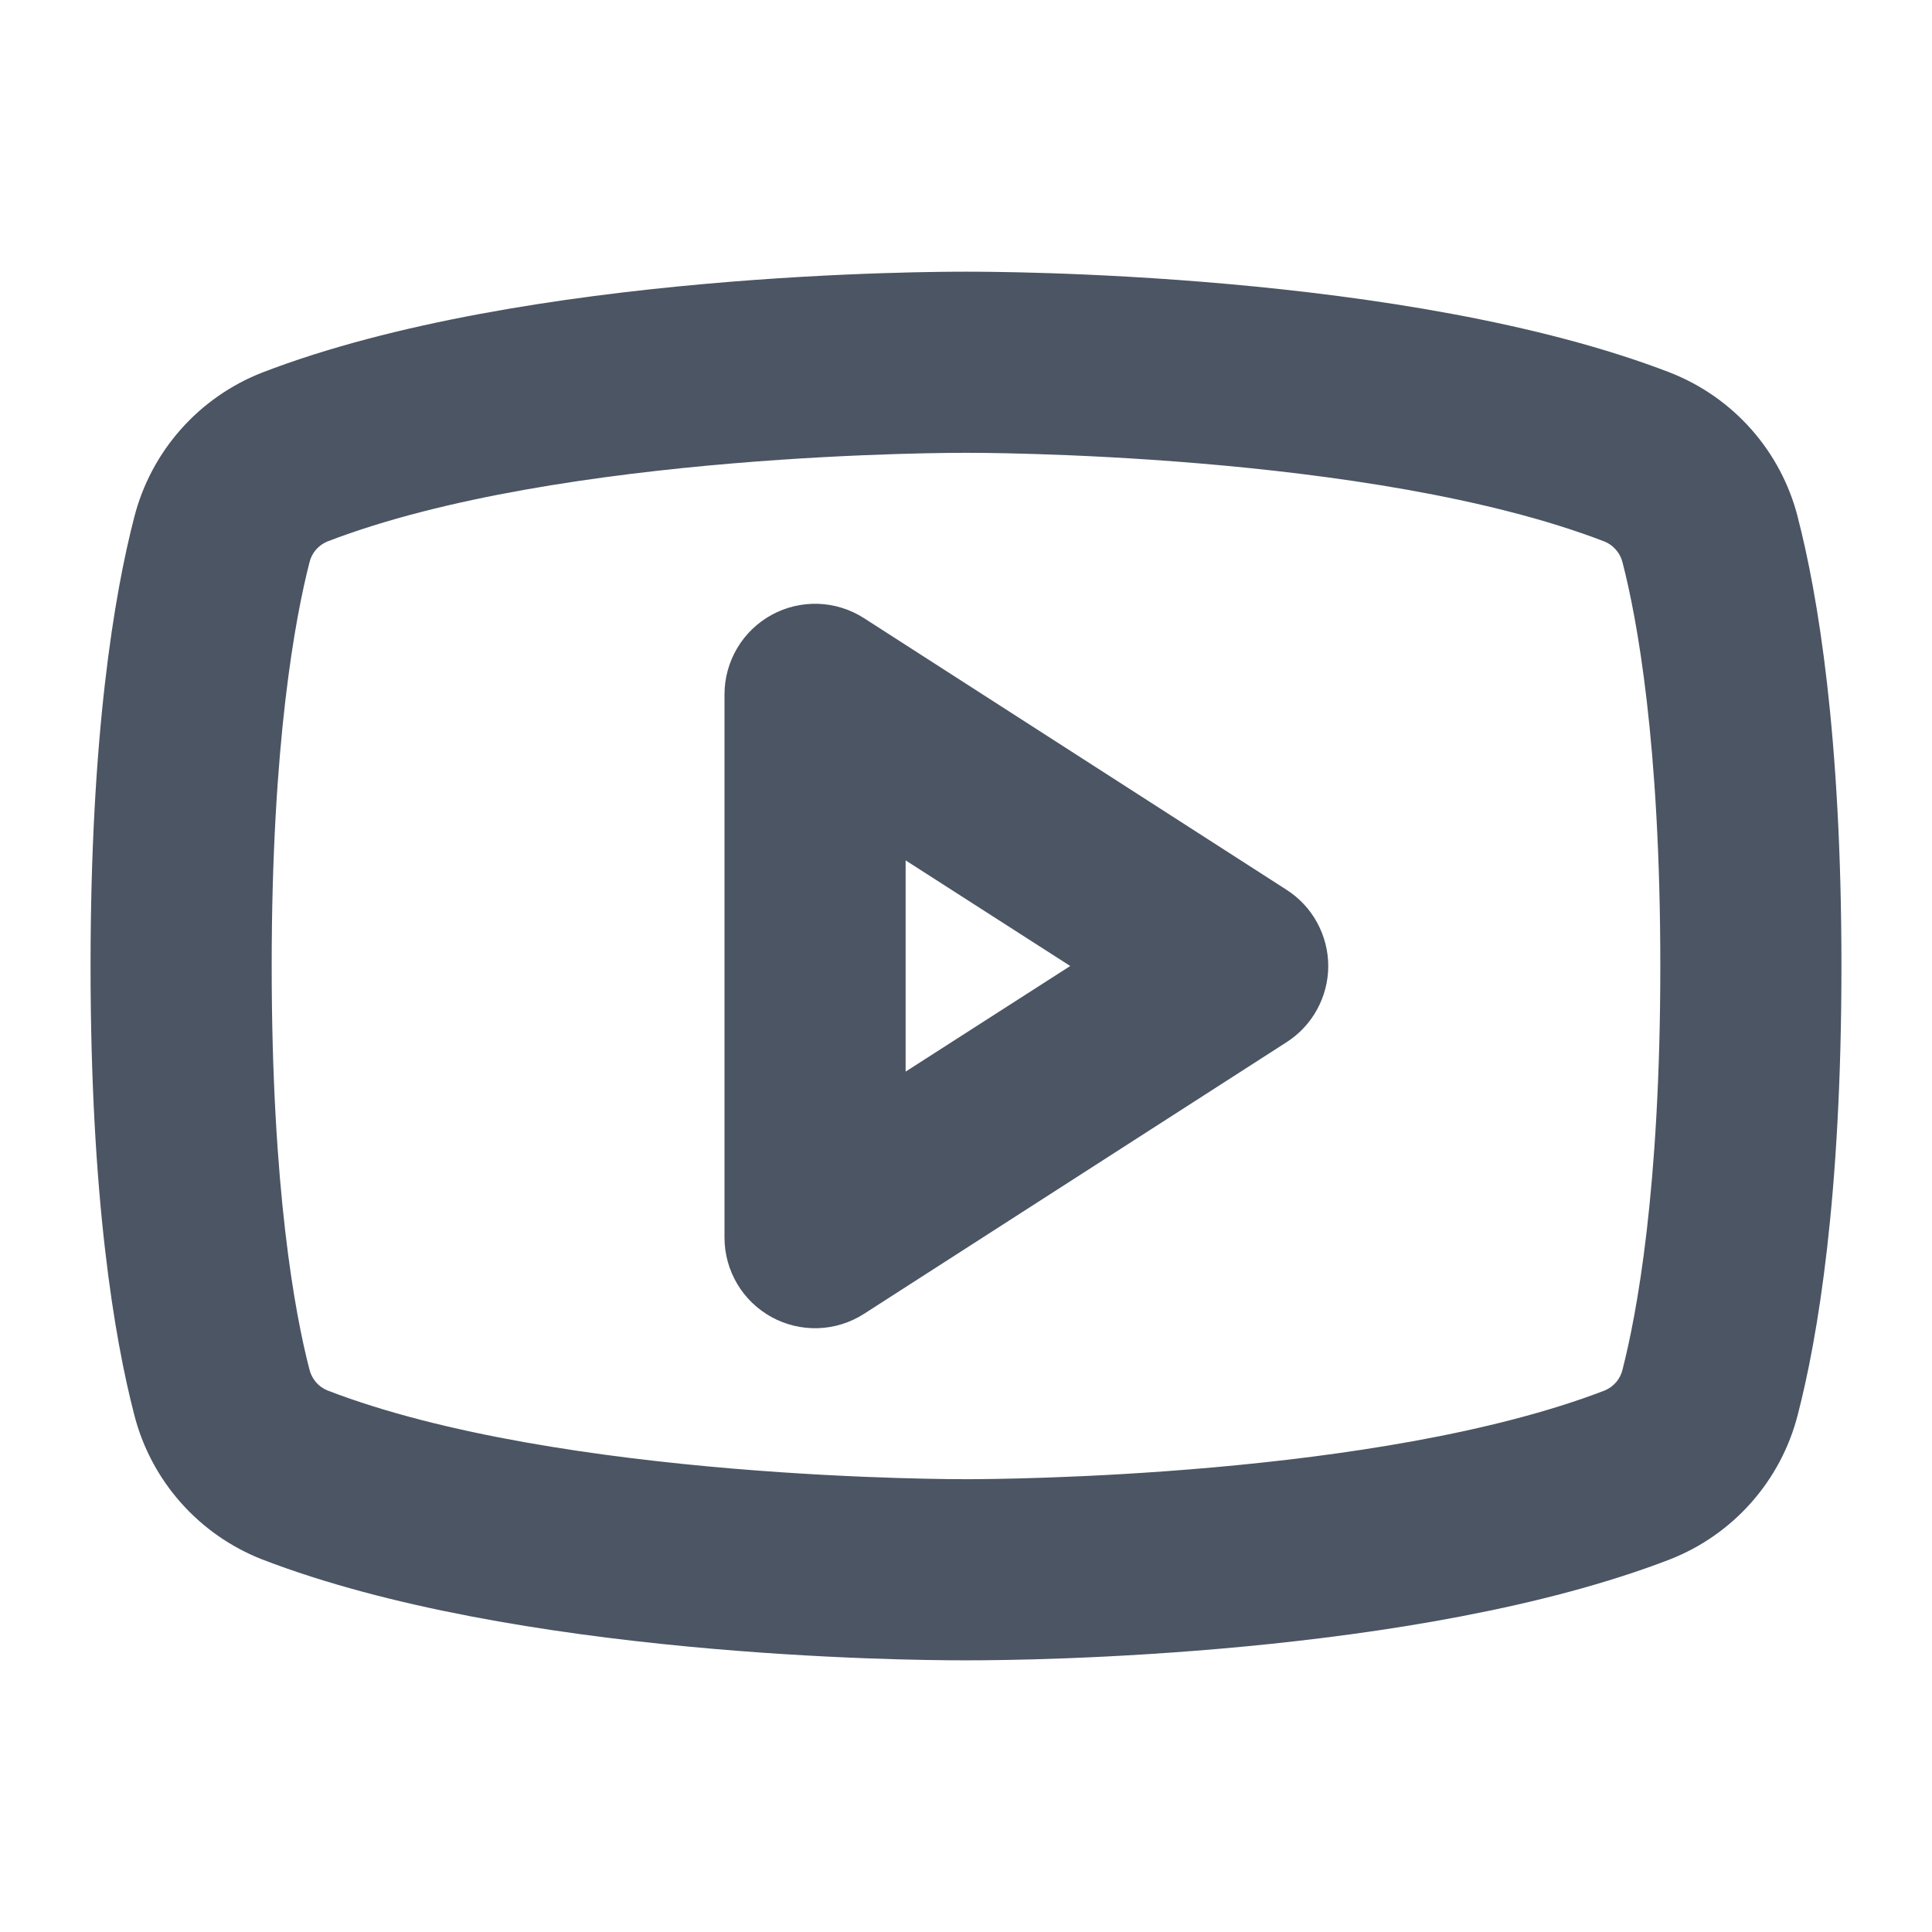
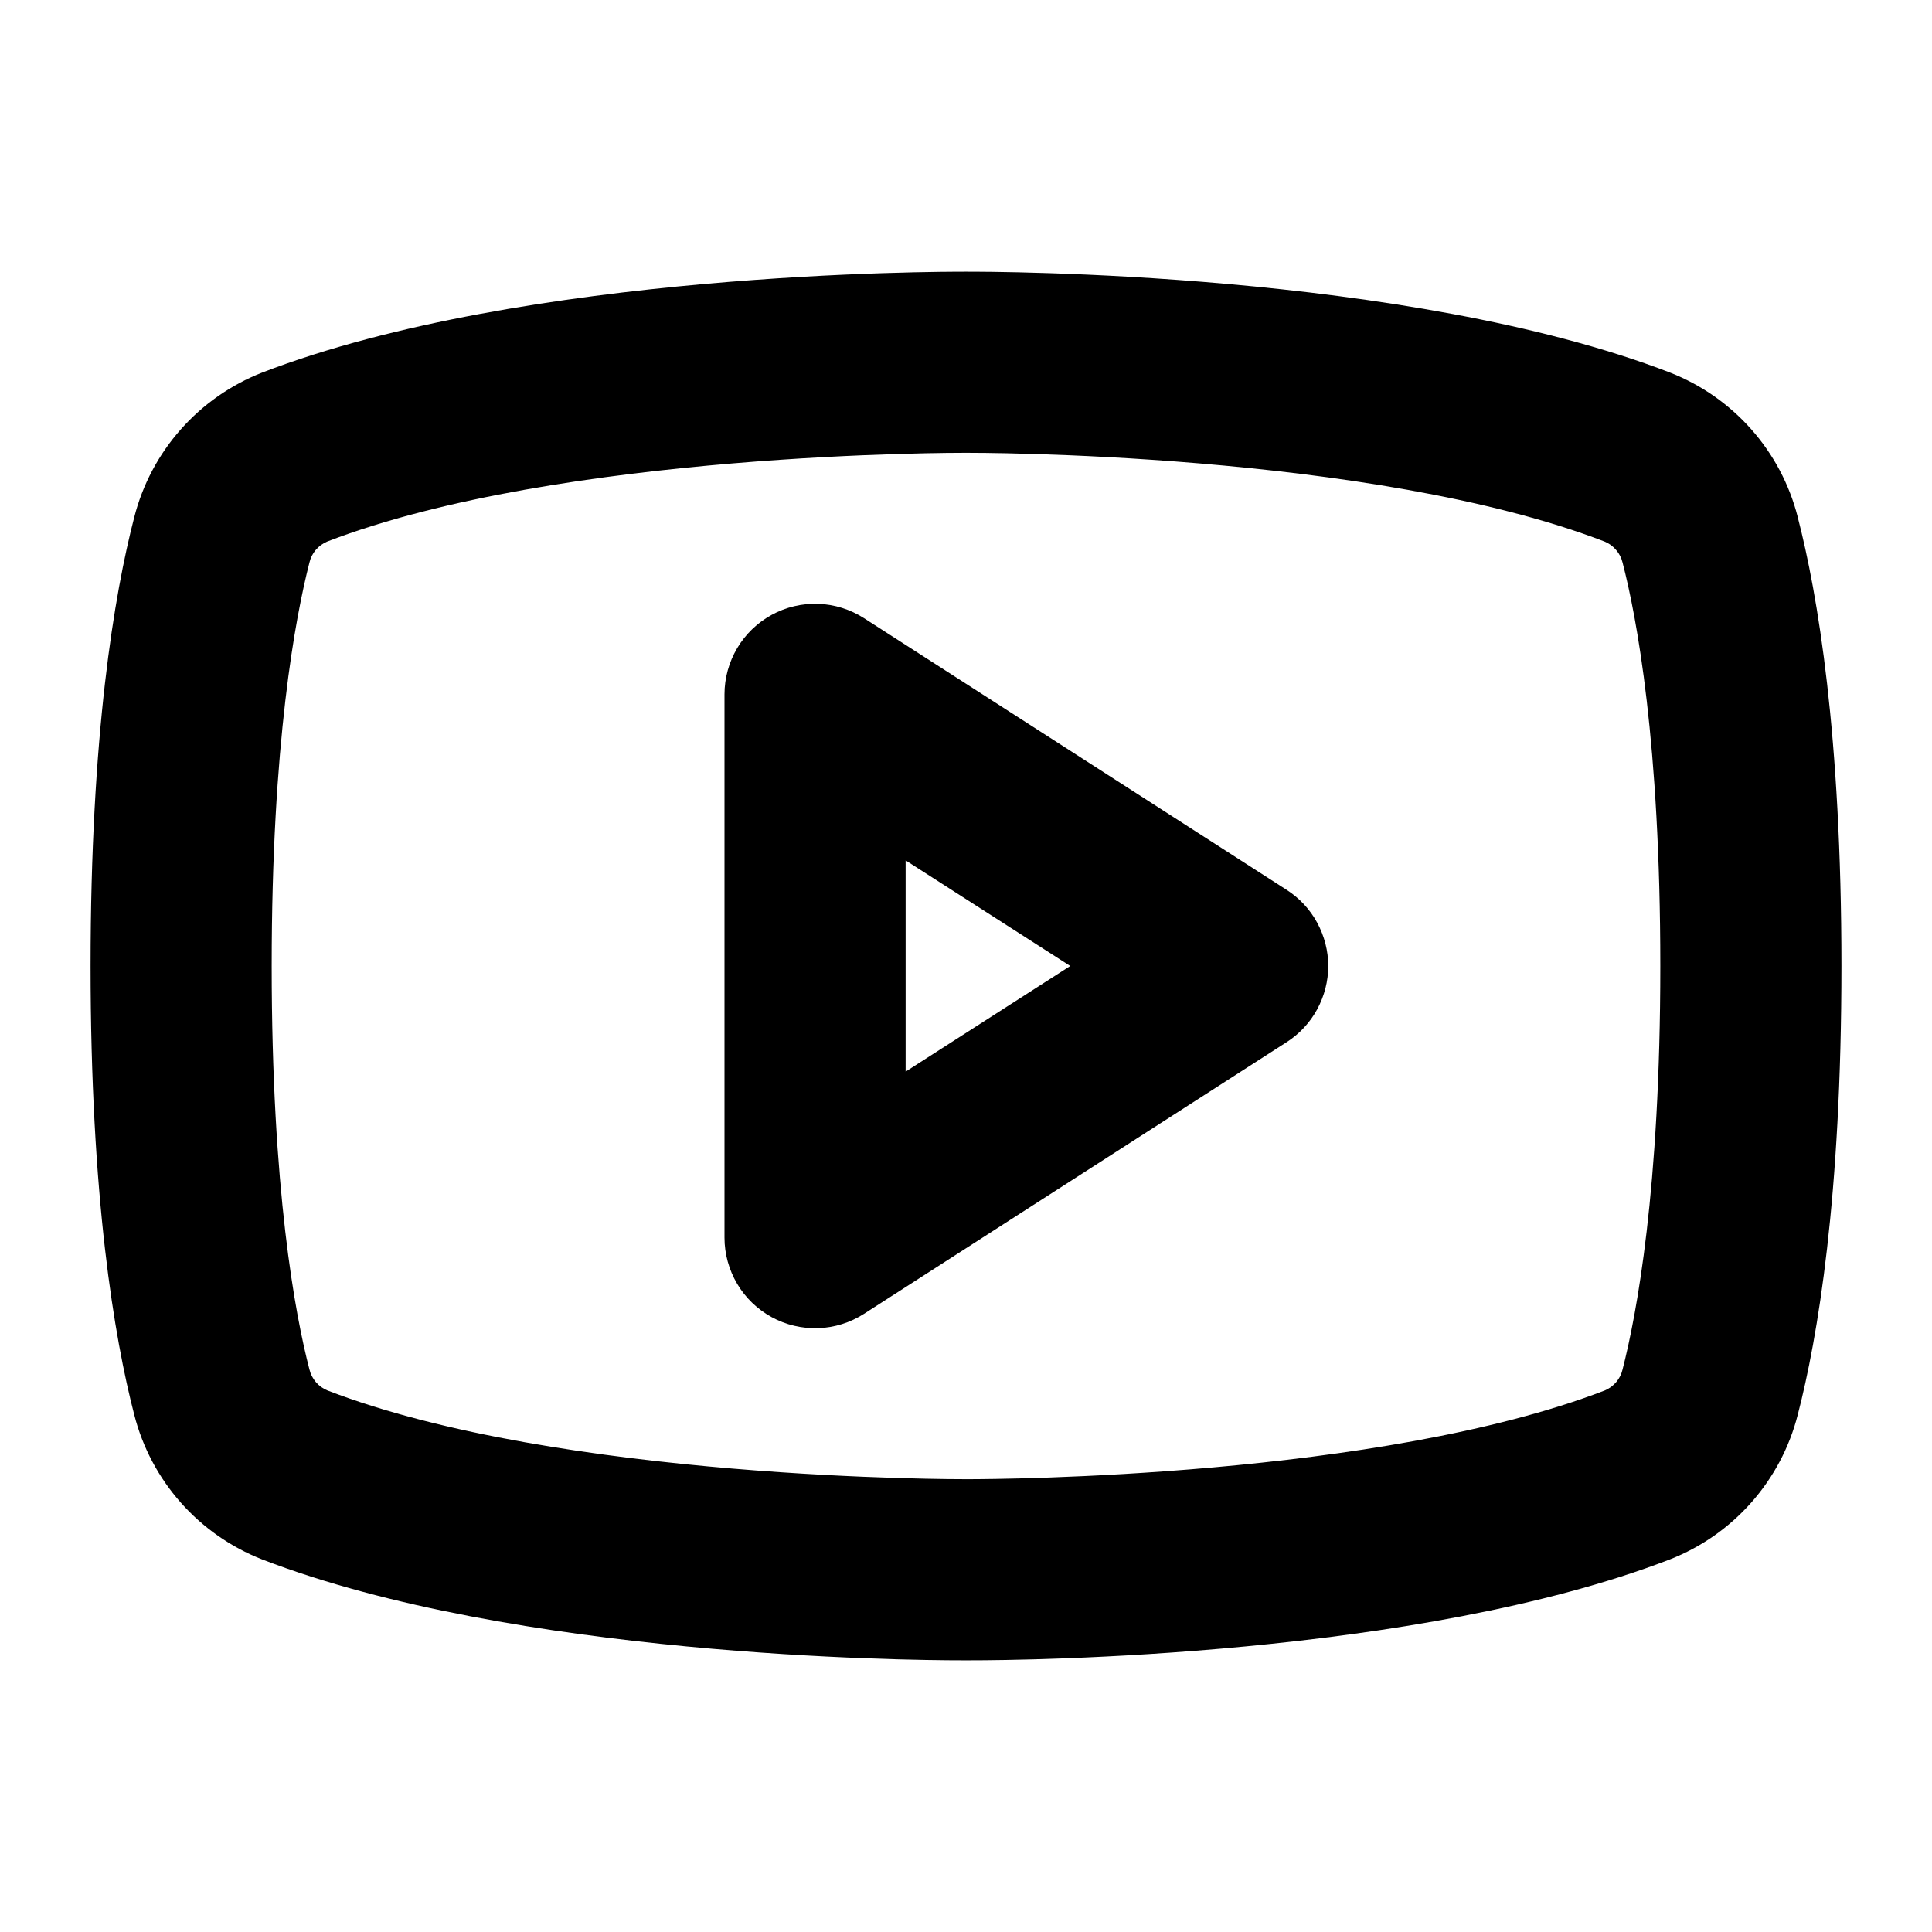
- <svg xmlns="http://www.w3.org/2000/svg" width="24" height="24" viewBox="0 0 24 24" fill="none">
-   <path d="M15.983 11.054L10.733 7.679C10.563 7.57 10.367 7.508 10.165 7.501C9.964 7.494 9.763 7.541 9.586 7.638C9.409 7.735 9.261 7.877 9.158 8.051C9.055 8.225 9 8.423 9 8.625V15.375C9 15.577 9.055 15.775 9.158 15.949C9.261 16.123 9.409 16.265 9.586 16.362C9.763 16.459 9.964 16.506 10.165 16.499C10.367 16.492 10.563 16.43 10.733 16.321L15.983 12.946C16.142 12.844 16.272 12.704 16.362 12.539C16.452 12.373 16.5 12.188 16.5 12C16.5 11.812 16.452 11.627 16.362 11.461C16.272 11.296 16.142 11.156 15.983 11.054ZM11.25 13.312V10.688L13.295 12L11.25 13.312ZM22.332 6.422C22.229 6.018 22.031 5.645 21.755 5.333C21.479 5.021 21.133 4.78 20.745 4.628C17.475 3.367 12.308 3.375 12 3.375C11.692 3.375 6.525 3.367 3.255 4.629C2.867 4.781 2.521 5.023 2.245 5.335C1.969 5.647 1.771 6.02 1.668 6.424C1.42 7.38 1.125 9.124 1.125 12C1.125 14.876 1.42 16.62 1.668 17.576C1.771 17.98 1.969 18.353 2.245 18.665C2.521 18.977 2.867 19.219 3.255 19.371C6.395 20.583 11.284 20.625 11.941 20.625H12.059C12.715 20.625 17.605 20.583 20.745 19.371C21.133 19.219 21.479 18.977 21.755 18.665C22.031 18.353 22.229 17.98 22.332 17.576C22.58 16.62 22.875 14.876 22.875 12C22.875 9.124 22.58 7.38 22.332 6.424V6.422ZM20.156 17.012C20.143 17.069 20.116 17.123 20.078 17.168C20.04 17.213 19.991 17.249 19.937 17.272C17.136 18.352 12.4 18.375 12.03 18.375H11.993C11.944 18.375 6.965 18.391 4.066 17.272C4.011 17.249 3.962 17.214 3.924 17.169C3.885 17.123 3.858 17.07 3.844 17.012C3.667 16.333 3.375 14.779 3.375 12C3.375 9.221 3.67 7.667 3.844 6.988C3.857 6.931 3.884 6.877 3.922 6.832C3.96 6.787 4.009 6.751 4.063 6.728C6.965 5.609 11.943 5.625 11.992 5.625H12.007C12.057 5.625 17.035 5.609 19.934 6.728C19.989 6.751 20.038 6.786 20.076 6.832C20.115 6.877 20.142 6.93 20.156 6.988C20.332 7.667 20.625 9.221 20.625 12C20.625 14.779 20.33 16.333 20.156 17.012Z" fill="#4B5563" />
+ <svg xmlns="http://www.w3.org/2000/svg" width="24" height="24" viewBox="0 0 24 24" fill="currentColor">
+   <path d="M15.983 11.054L10.733 7.679C10.563 7.57 10.367 7.508 10.165 7.501C9.964 7.494 9.763 7.541 9.586 7.638C9.409 7.735 9.261 7.877 9.158 8.051C9.055 8.225 9 8.423 9 8.625V15.375C9 15.577 9.055 15.775 9.158 15.949C9.261 16.123 9.409 16.265 9.586 16.362C9.763 16.459 9.964 16.506 10.165 16.499C10.367 16.492 10.563 16.43 10.733 16.321L15.983 12.946C16.142 12.844 16.272 12.704 16.362 12.539C16.452 12.373 16.5 12.188 16.5 12C16.5 11.812 16.452 11.627 16.362 11.461C16.272 11.296 16.142 11.156 15.983 11.054ZM11.25 13.312V10.688L13.295 12L11.25 13.312ZM22.332 6.422C22.229 6.018 22.031 5.645 21.755 5.333C21.479 5.021 21.133 4.78 20.745 4.628C17.475 3.367 12.308 3.375 12 3.375C11.692 3.375 6.525 3.367 3.255 4.629C2.867 4.781 2.521 5.023 2.245 5.335C1.969 5.647 1.771 6.02 1.668 6.424C1.42 7.38 1.125 9.124 1.125 12C1.125 14.876 1.42 16.62 1.668 17.576C1.771 17.98 1.969 18.353 2.245 18.665C2.521 18.977 2.867 19.219 3.255 19.371C6.395 20.583 11.284 20.625 11.941 20.625H12.059C12.715 20.625 17.605 20.583 20.745 19.371C21.133 19.219 21.479 18.977 21.755 18.665C22.031 18.353 22.229 17.98 22.332 17.576C22.58 16.62 22.875 14.876 22.875 12C22.875 9.124 22.58 7.38 22.332 6.424V6.422ZM20.156 17.012C20.143 17.069 20.116 17.123 20.078 17.168C20.04 17.213 19.991 17.249 19.937 17.272C17.136 18.352 12.4 18.375 12.03 18.375H11.993C11.944 18.375 6.965 18.391 4.066 17.272C4.011 17.249 3.962 17.214 3.924 17.169C3.885 17.123 3.858 17.07 3.844 17.012C3.667 16.333 3.375 14.779 3.375 12C3.375 9.221 3.67 7.667 3.844 6.988C3.857 6.931 3.884 6.877 3.922 6.832C3.96 6.787 4.009 6.751 4.063 6.728C6.965 5.609 11.943 5.625 11.992 5.625H12.007C12.057 5.625 17.035 5.609 19.934 6.728C19.989 6.751 20.038 6.786 20.076 6.832C20.115 6.877 20.142 6.93 20.156 6.988C20.332 7.667 20.625 9.221 20.625 12C20.625 14.779 20.33 16.333 20.156 17.012Z" />
</svg>
